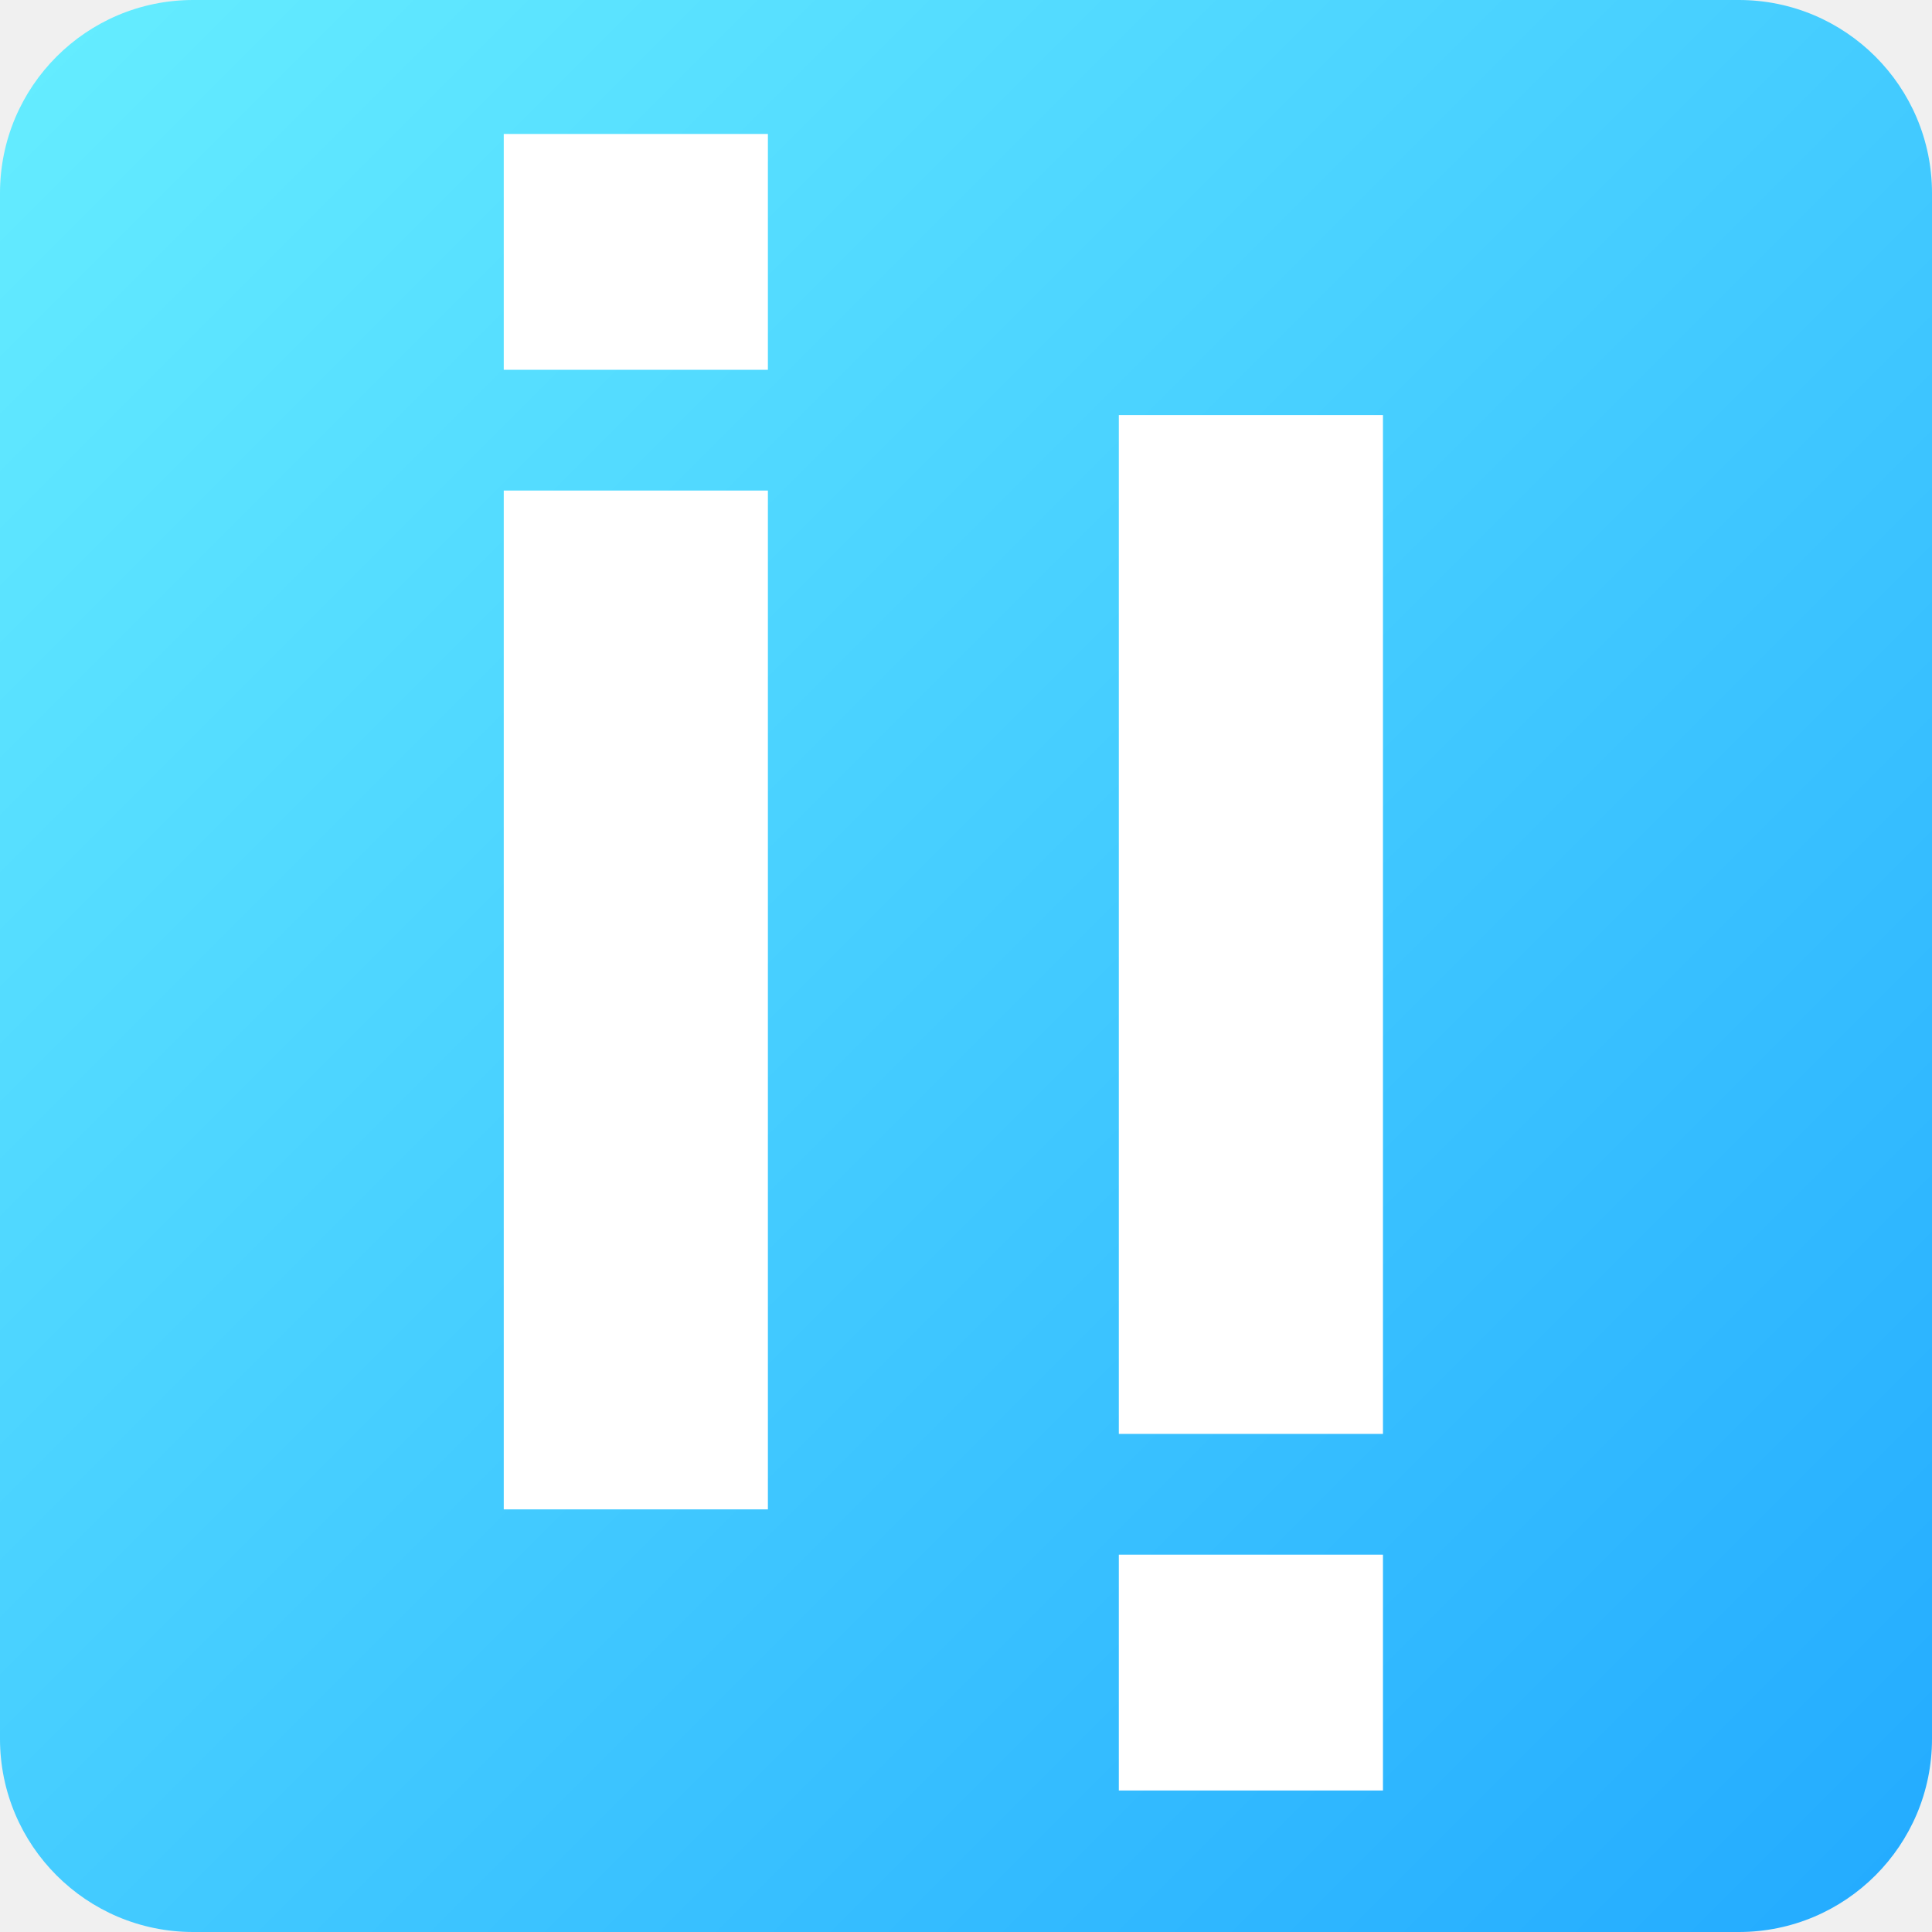
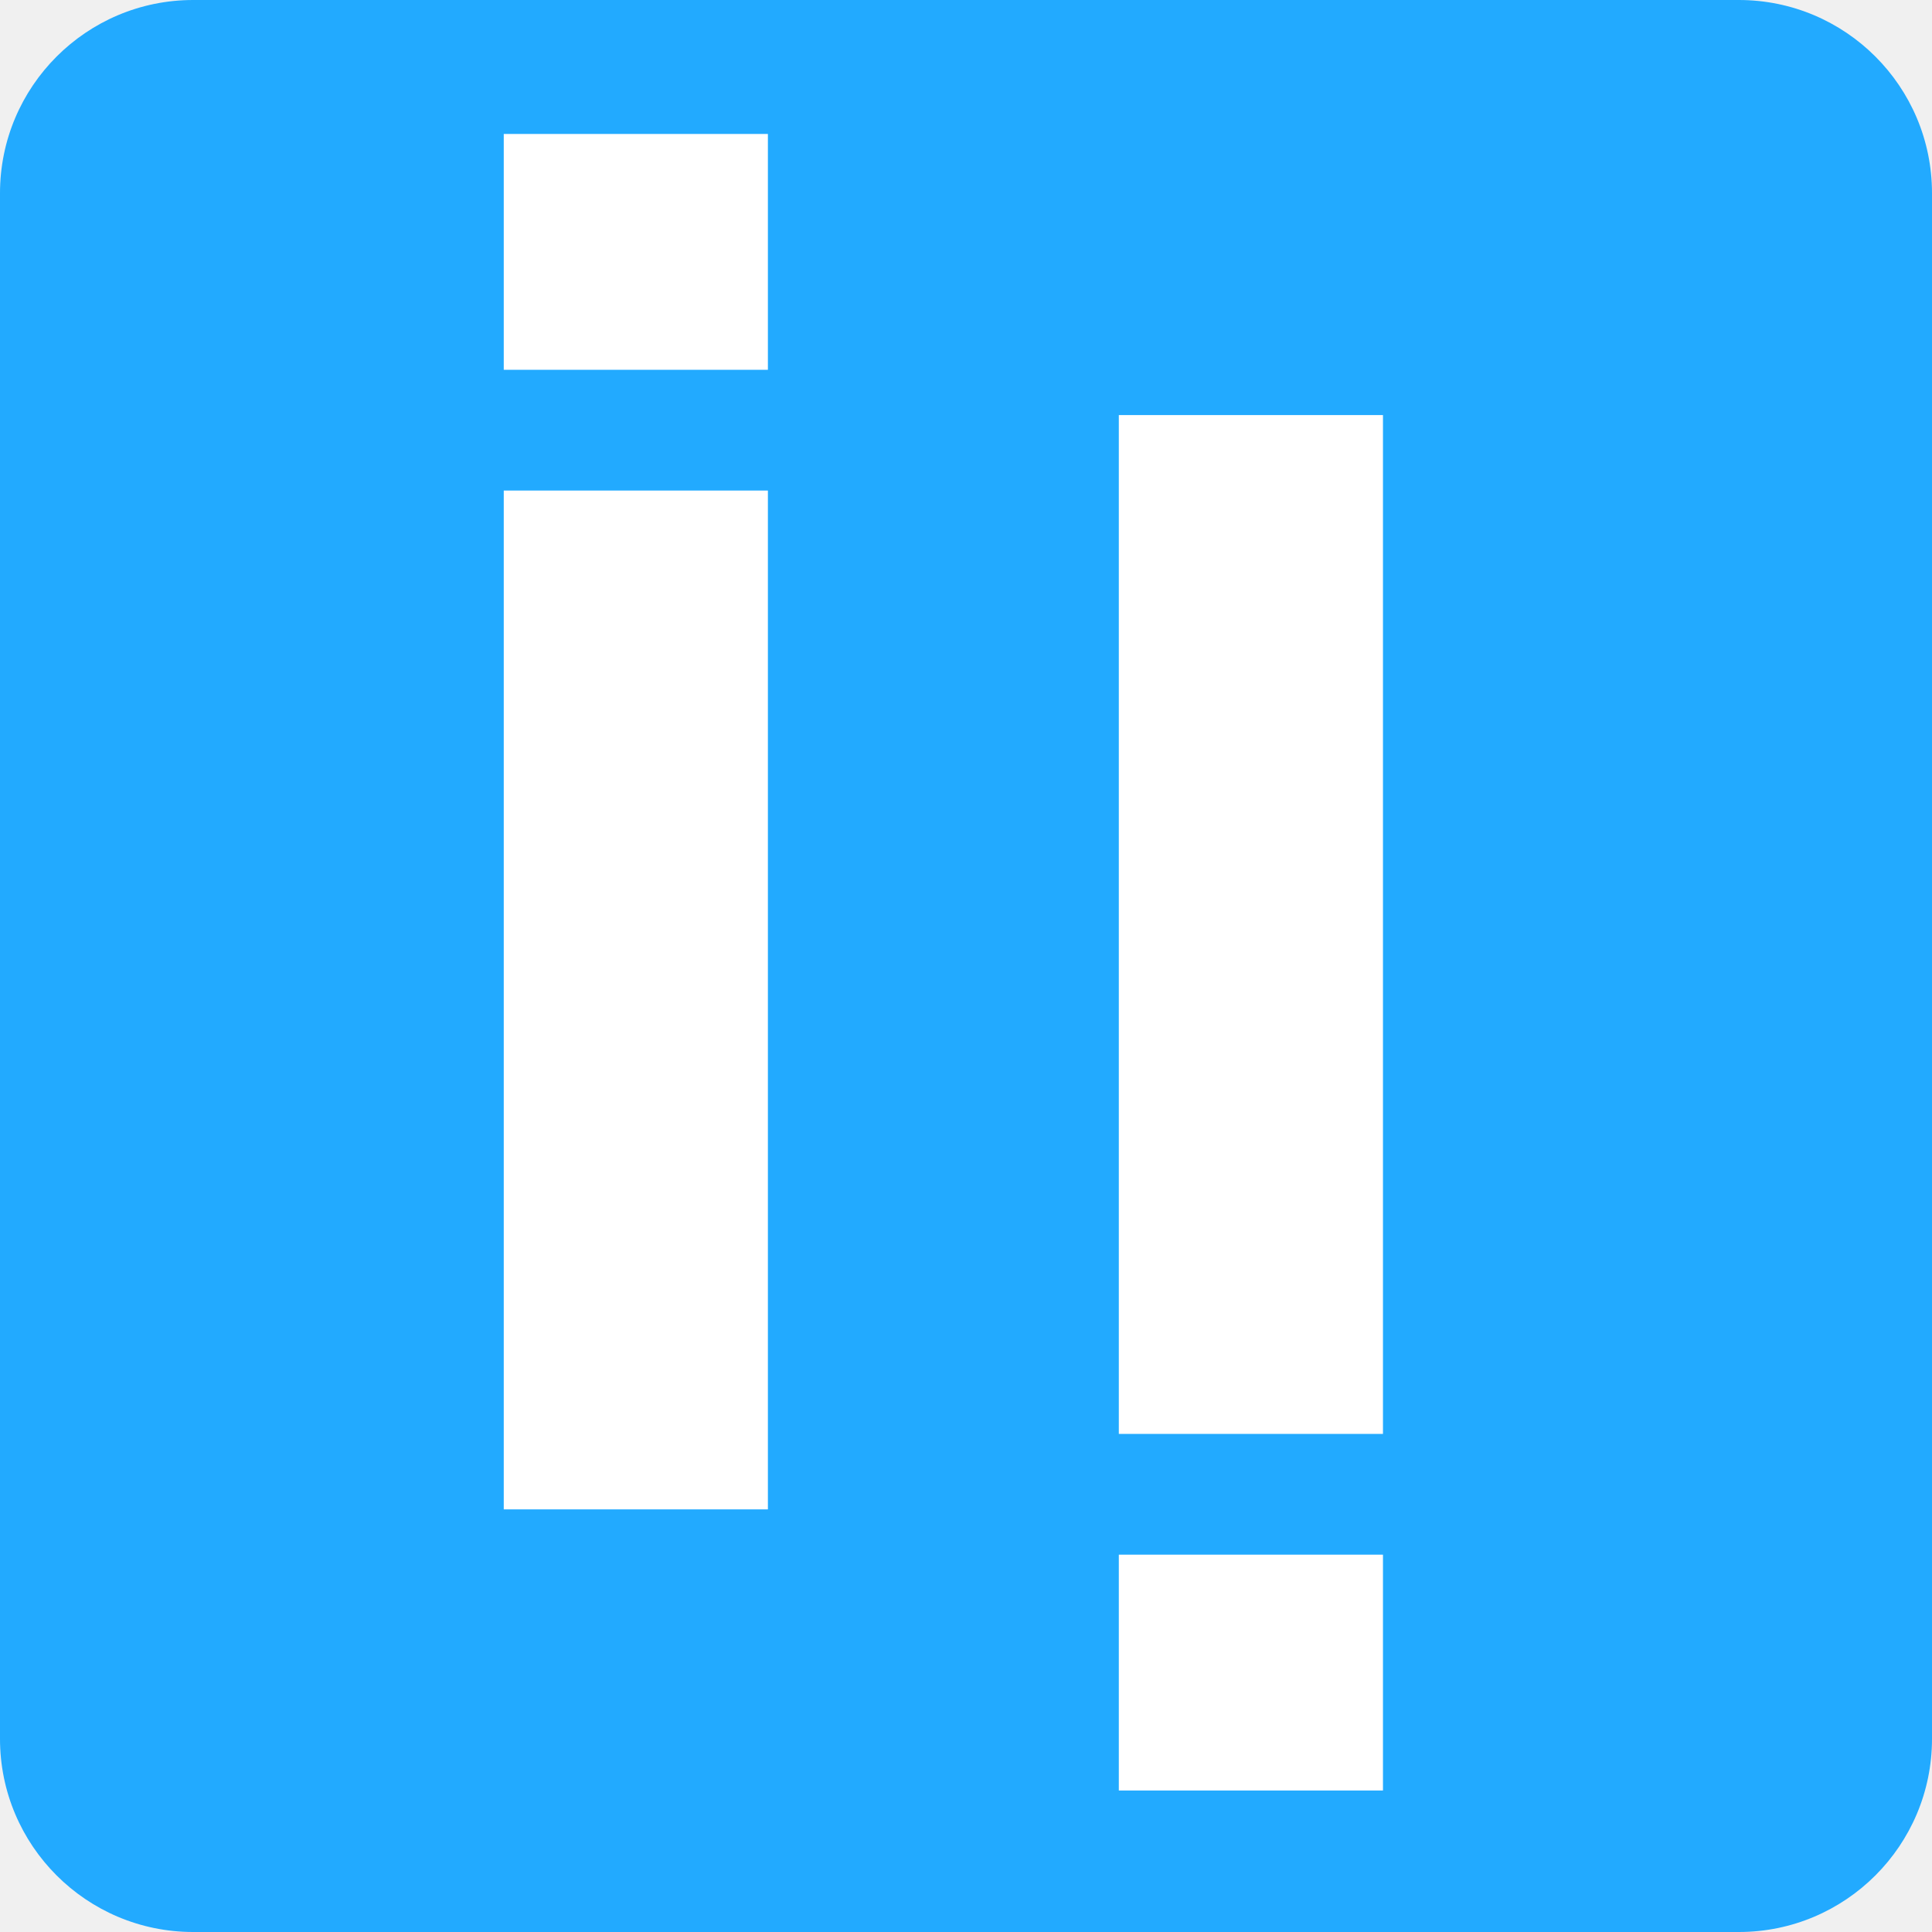
<svg xmlns="http://www.w3.org/2000/svg" width="512" height="512" viewbox="0 0 512 512" font-family="helvetica" font-weight="700" font-size="500">
-   <defs>
-     <linearGradient id="a" x1="0" y1="0" x2="100%" y2="100%">
-       <stop offset="0" stop-color="#6ef" />
-       <stop offset="1" stop-color="#2af" />
-     </linearGradient>
-   </defs>
-   <rect x="0" y="0" width="100%" height="100%" rx="10%" fill="url(#a)" />
+   <rect x="0" y="0" width="100%" height="100%" rx="10%" fill="#2af" />
  <text x="100" y="400" fill="#fff">i</text>
  <text x="300" y="400" fill="#fff" transform="rotate(180) translate(-700,-510)">i</text>
</svg>
